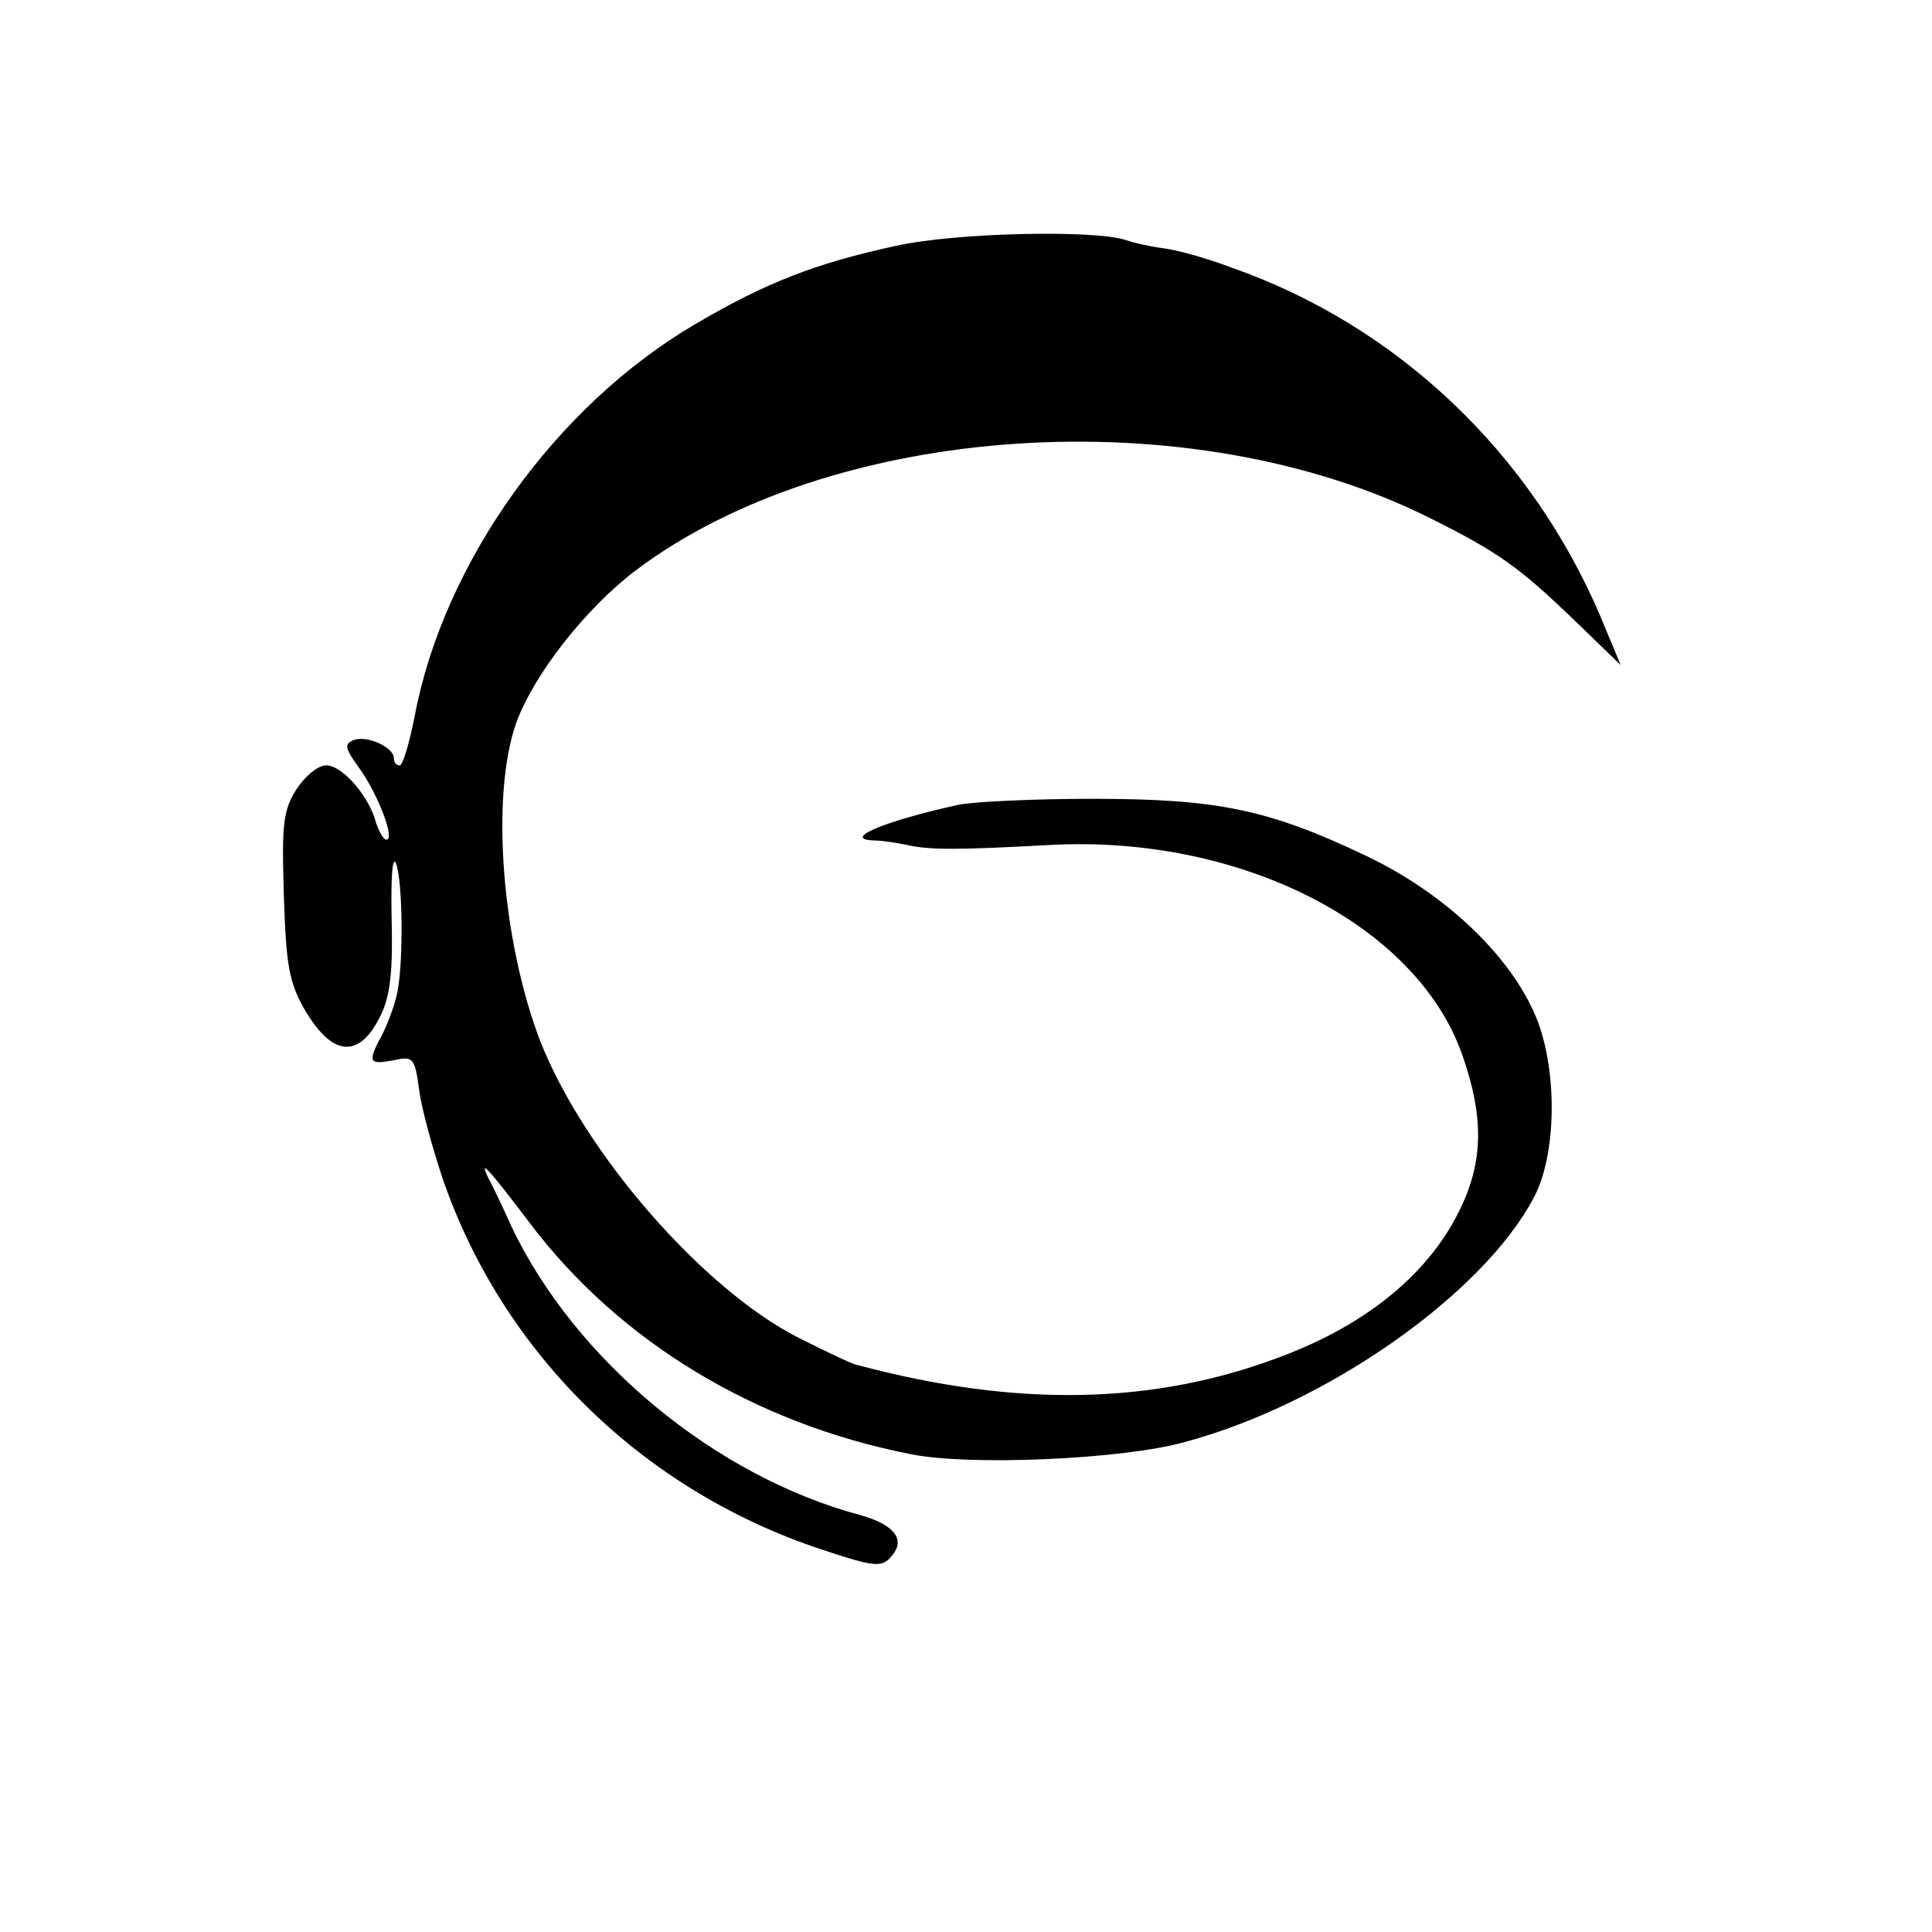
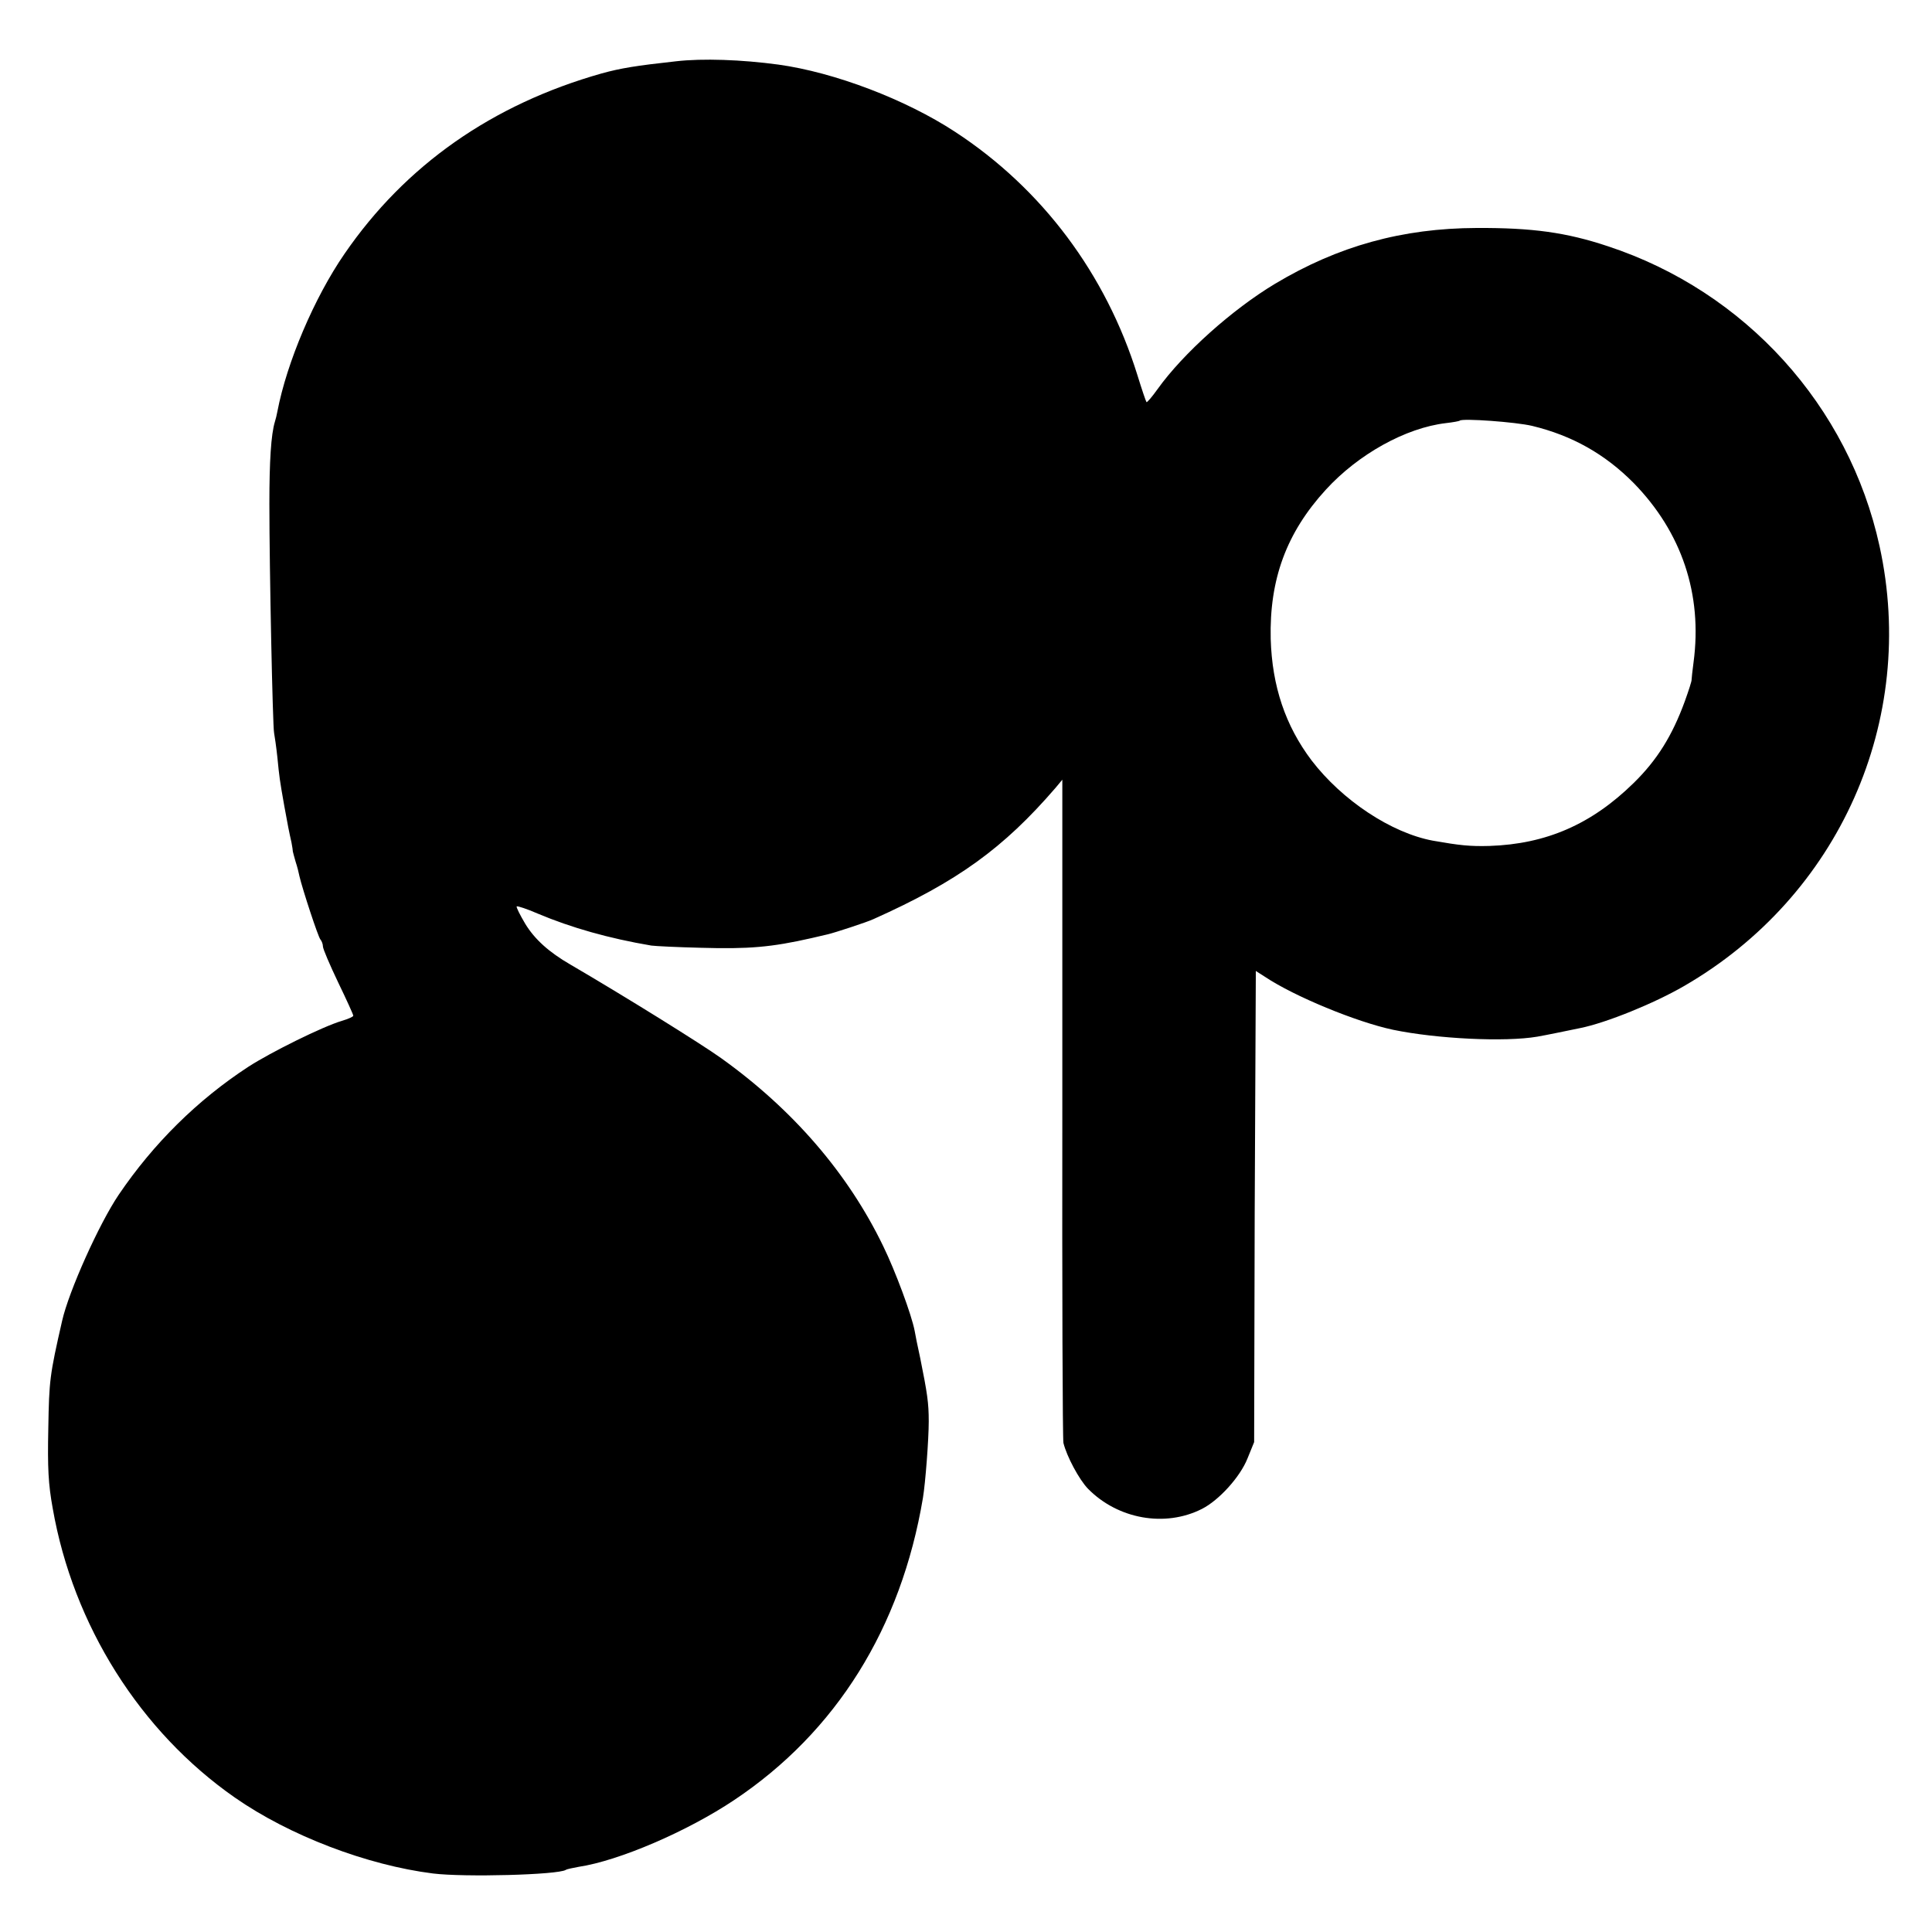
- <svg xmlns="http://www.w3.org/2000/svg" version="1" width="346.667" height="346.667" viewBox="0 0 260 260">
-   <path d="M120.5 33.1c-10.6 2.3-17.4 4.9-26.9 10.5-18.8 11-33.9 32.1-37.8 52.8-.7 3.6-1.6 6.6-2 6.6-.5 0-.8-.4-.8-1 0-1.4-3.6-3.1-5.4-2.4-1.3.5-1.2 1.1.7 3.7 2.6 3.6 4.9 9.7 3.7 9.7-.4 0-1-1.1-1.4-2.3-.9-3.5-4.5-7.7-6.7-7.7-1.1 0-2.8 1.4-4 3.2-1.8 2.9-2 4.6-1.7 14.3.3 9.4.7 11.6 2.7 15.2 3.8 6.6 7.5 6.9 10.4.8 1.2-2.5 1.6-5.9 1.4-12.9-.1-5.5.1-8.6.6-7.4.9 2.5 1 13 .2 17.2-.3 1.6-1.2 4.1-2 5.7-2.1 3.9-1.9 4.2 1.4 3.6 2.7-.6 2.9-.4 3.5 3.9.3 2.5 1.8 7.9 3.2 12.1 8.1 23.4 26.8 41.8 50.9 49.8 7.2 2.4 8.2 2.5 9.5.9 1.9-2.2.4-4.2-4.2-5.5-19.5-5.2-38.4-20.8-47-38.9-1.1-2.5-2.5-5.4-3.1-6.5-1.3-2.7 0-1.3 5.6 6.1 12 15.9 30.3 27 51.3 31.1 7.8 1.6 28.4.7 36.7-1.6 19.2-5.1 40.4-20 47.2-33.1 2.9-5.6 3.1-16.3.5-23.4-3.2-8.5-12.2-17.2-23.1-22.4-13.2-6.3-20.1-7.7-36.9-7.7-8 0-16.1.4-18 .8-10 2.2-15.7 4.6-11.5 4.8 1.1 0 3.1.3 4.5.6 3.1.7 6.8.7 19.5 0 25.6-1.3 49.2 10.8 55.3 28.3 2.9 8.3 2.8 14.2-.2 20.5-4.1 8.7-12.5 15.7-24.3 20.1-17.1 6.5-35.6 6.8-56.9 1.1-.7-.1-4.2-1.8-8-3.7-12.9-6.6-28.8-24.9-34.7-39.9-5.2-13.6-6.7-33.1-3.2-42.9 2.4-6.5 9.3-15.3 16-20.4 26.5-20 74.7-23.2 106.9-7.1 9.2 4.6 11.9 6.5 19.4 13.7l6.3 6.1-2.7-6.5C206 60.9 188 43.8 165.7 36c-3.4-1.3-7.5-2.4-9.2-2.6-1.6-.2-3.9-.7-5-1.1-4.3-1.4-23-1-31 .8z" />
+ <svg xmlns="http://www.w3.org/2000/svg" version="1" width="933.333" height="933.333" viewBox="0 0 700 700">
+   <path d="M245 22.2c-14.6 1.6-20.1 2.5-27 4.4-39.6 11.2-71.1 33.2-93.2 65.4-10.9 15.8-20.9 39.3-24.3 57.1-.2 1.1-.6 2.8-.9 3.7-1.4 4.6-2 14.3-2 29.7 0 24 1.2 80.6 1.7 83 .2 1.1.8 5.1 1.2 8.9.7 7.1.8 8 2.5 17.6 1.2 6.7 1.8 9.7 2.6 13.2.3 1.5.5 3 .5 3.3 0 .2.5 1.9 1 3.7.6 1.8 1.2 4.2 1.4 5.3 1.1 4.7 6.8 22.1 7.6 22.9.5.6.9 1.7.9 2.5 0 .9 2.5 6.7 5.5 13 3 6.2 5.5 11.7 5.5 12.1 0 .4-1.9 1.2-4.2 1.9-6.8 2-25.6 11.3-33.8 16.6-18.4 12-34.4 27.8-47 46.4-7.1 10.5-18.1 35-20.5 45.7-4.5 19.7-4.7 21.5-5 38.9-.3 14.4 0 20.2 1.6 29 7.4 42.4 31.7 80.9 66 104.8 19.8 13.8 47.9 24.5 71.8 27.5 11.4 1.4 45.2.5 48.1-1.3.4-.3 2.5-.7 4.6-1.1 14.7-2.2 39.5-12.9 56.4-24.2 37-24.7 60.5-62.4 68.4-109.5.9-5.4 2.1-21.2 2.1-27.7 0-6.7-.5-10.1-3.1-23-.9-4.1-1.8-8.5-2-9.8-1.1-5.8-7-21.7-11.4-30.7-12.7-26.3-32.7-49.5-58.7-68.1-7.1-5.1-34.9-22.4-54.6-33.9-7.8-4.5-13-9.2-16.4-14.8-1.9-3.2-3.3-6-3.1-6.3.3-.2 3.7.9 7.6 2.6 12.1 5.1 25.8 9 41.2 11.6 1.4.2 9.5.6 18 .8 17.2.5 25.5-.2 40-3.5 2.5-.6 5.2-1.2 6-1.4 2.2-.5 14.2-4.4 16.5-5.5 30.4-13.6 47.1-25.7 65.9-47.5l2.5-3v119c-.1 65.4.1 120 .4 121.3 1.2 4.9 5.7 13.3 8.9 16.6 10.8 11 27.9 14.1 41.3 7.3 6.1-3.1 13.8-11.5 16.5-18.3l2.4-5.9.2-83c.2-45.7.4-84.1.4-85.3v-2.4l3.3 2.1c10.6 7.1 33.2 16.4 46.4 19.2 15.9 3.3 40.6 4.5 52.3 2.5 2.9-.5 11.2-2.2 15.5-3.1 9.5-1.9 26.9-9 37.6-15.2 56.3-32.5 84.7-96.4 70.9-159.4-11.1-50.8-48.6-92.3-98.5-108.7-15-5-27.4-6.7-47.5-6.6-26.9.1-50.1 6.5-73 20.2-15.5 9.3-33.3 25.2-42.6 38.2-2 2.8-3.8 4.9-4 4.7-.2-.2-1.7-4.6-3.3-9.8-11.4-36.6-34.5-67.5-66-88.1-18-11.8-43.8-21.6-64.1-24.4-13.3-1.8-27.4-2.3-37-1.2zm310.1 132.1c14.5 3.5 26.4 10.2 36.8 20.7 17.4 17.8 25 40.3 21.7 65-.4 3-.7 5.8-.7 6.2.1.5-1.1 4.1-2.5 8-4.5 12.3-10 21.2-18.5 29.5-15.3 15-31.7 22.1-52.2 22.8-7.1.2-10.8-.2-20.5-1.9-15.1-2.8-32.9-14.6-44-29.1-9.5-12.6-14.3-26.9-14.8-44-.5-21.6 5.7-38.5 20-54.1 11.7-12.8 28.9-22.4 43.5-24.1 2.6-.3 4.8-.7 5-.9 1-.9 20.3.5 26.2 1.9z" />
</svg>
